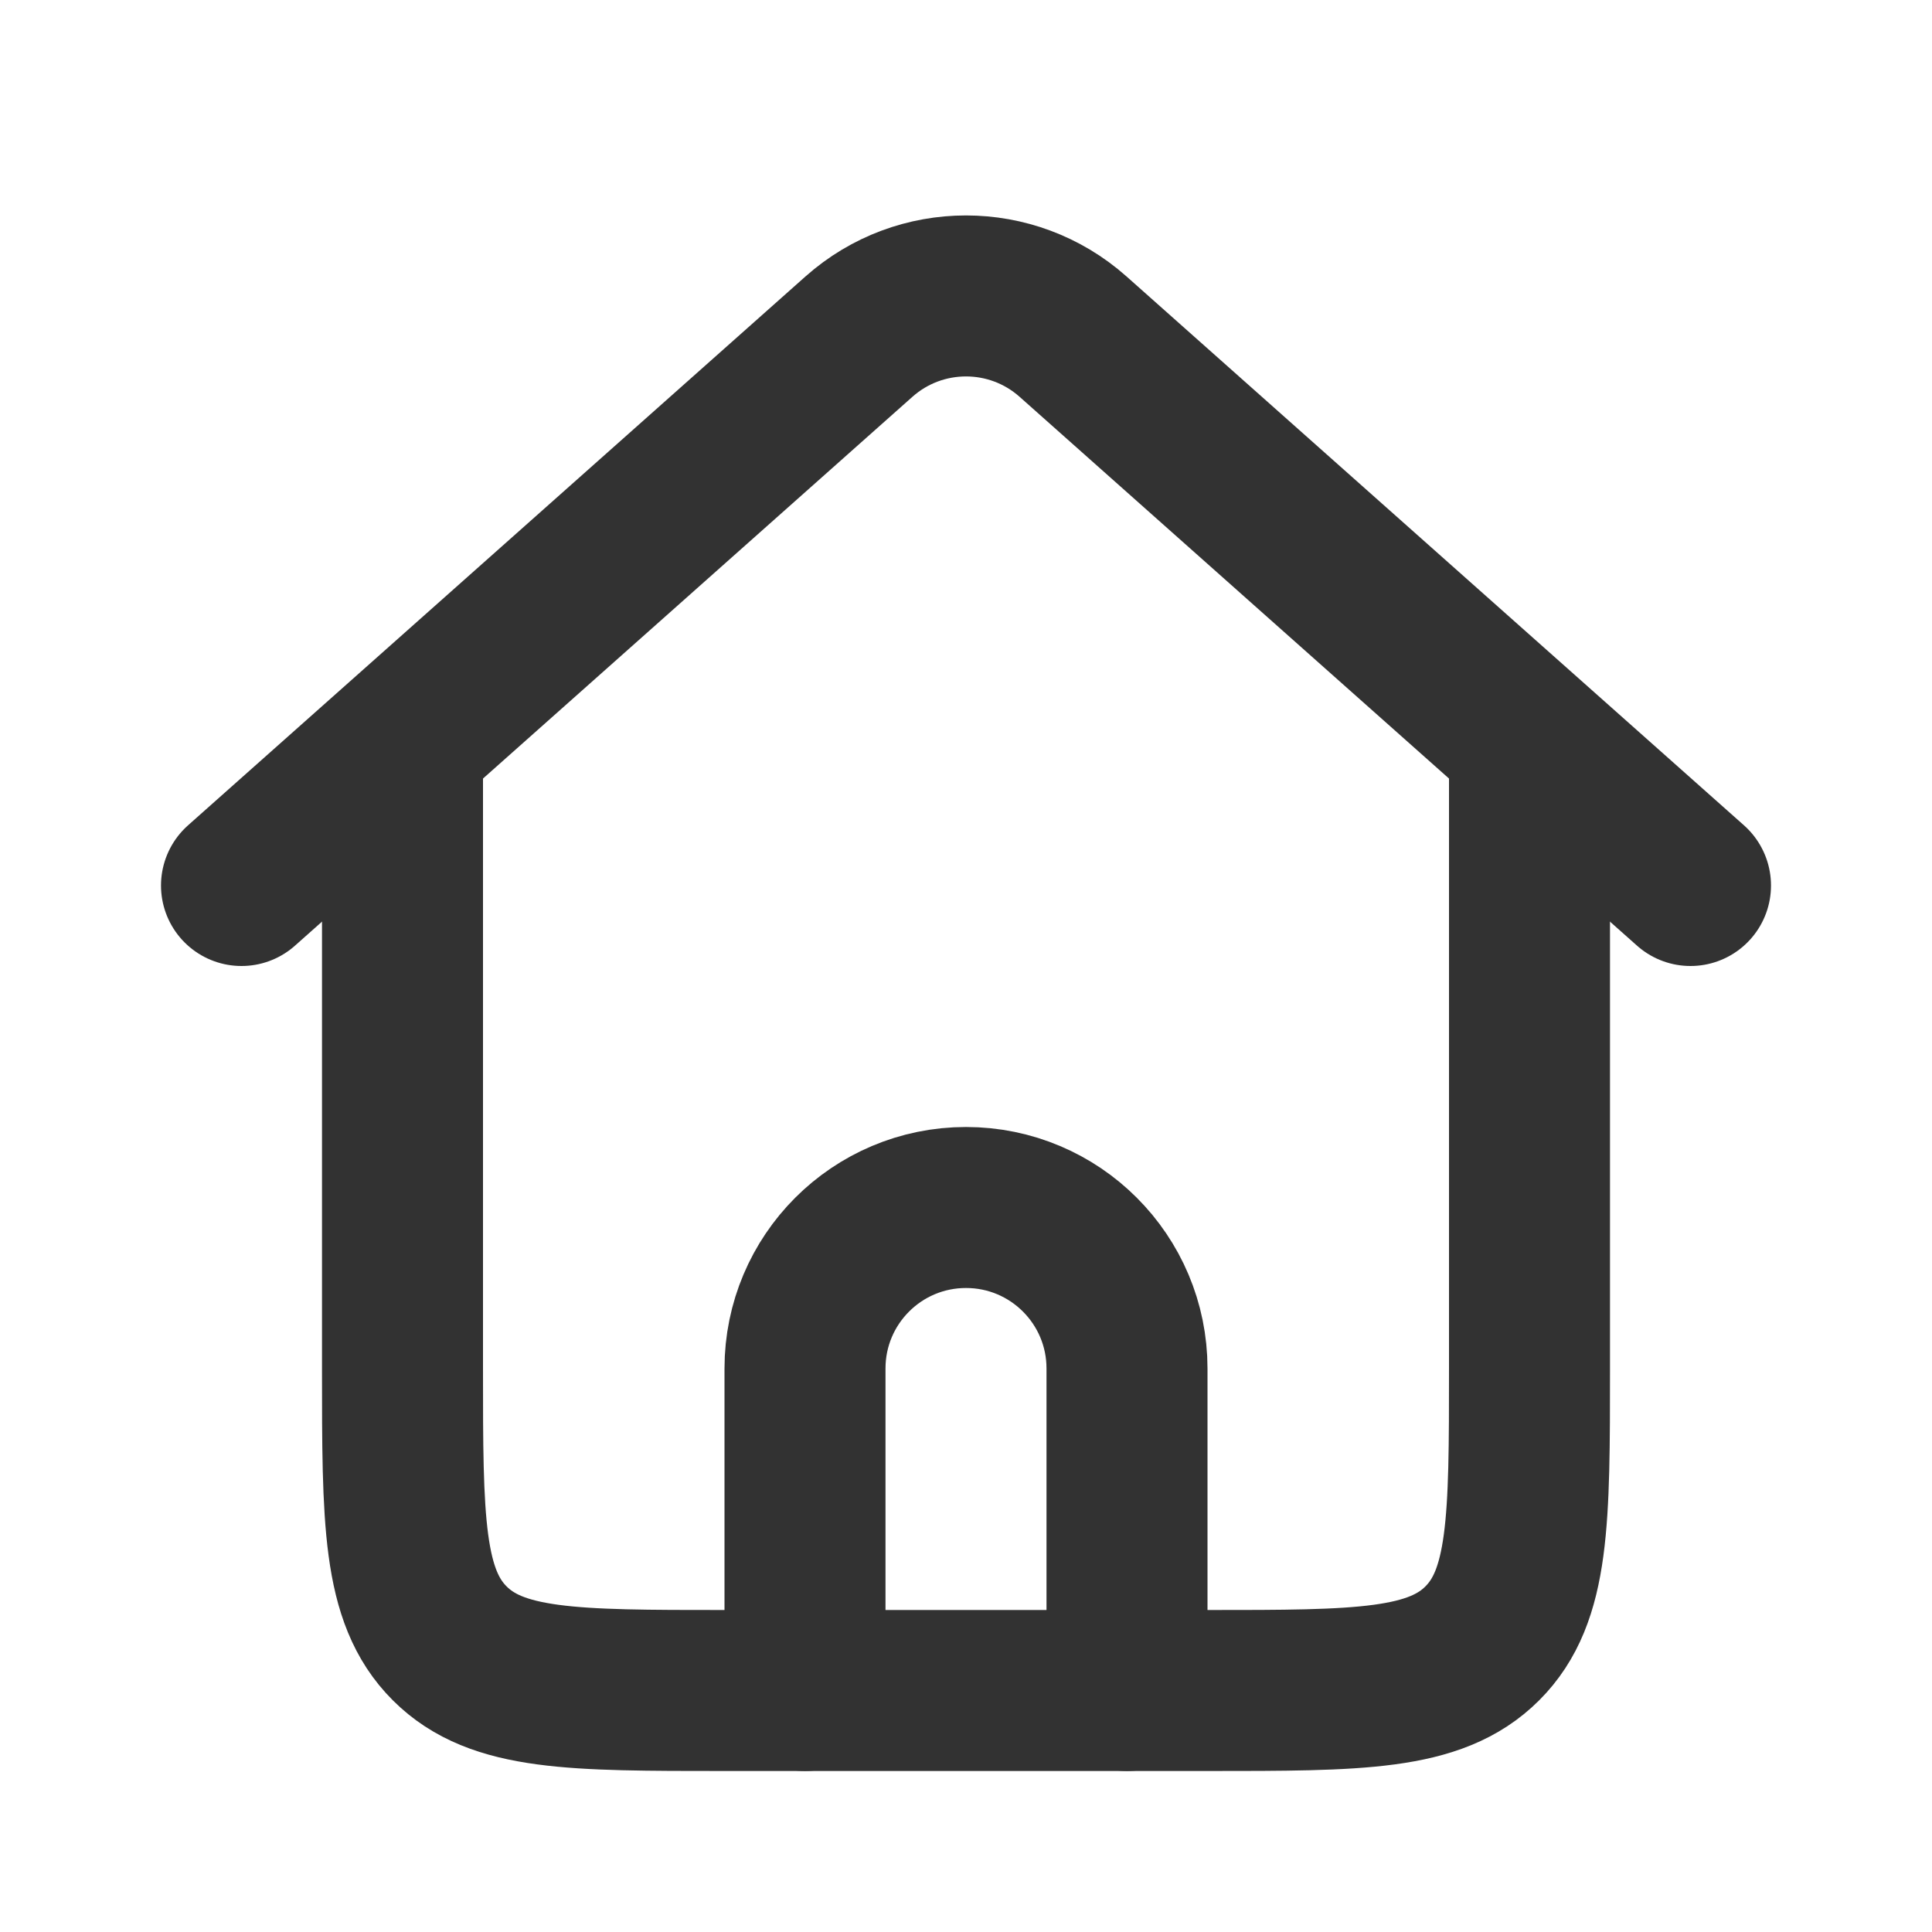
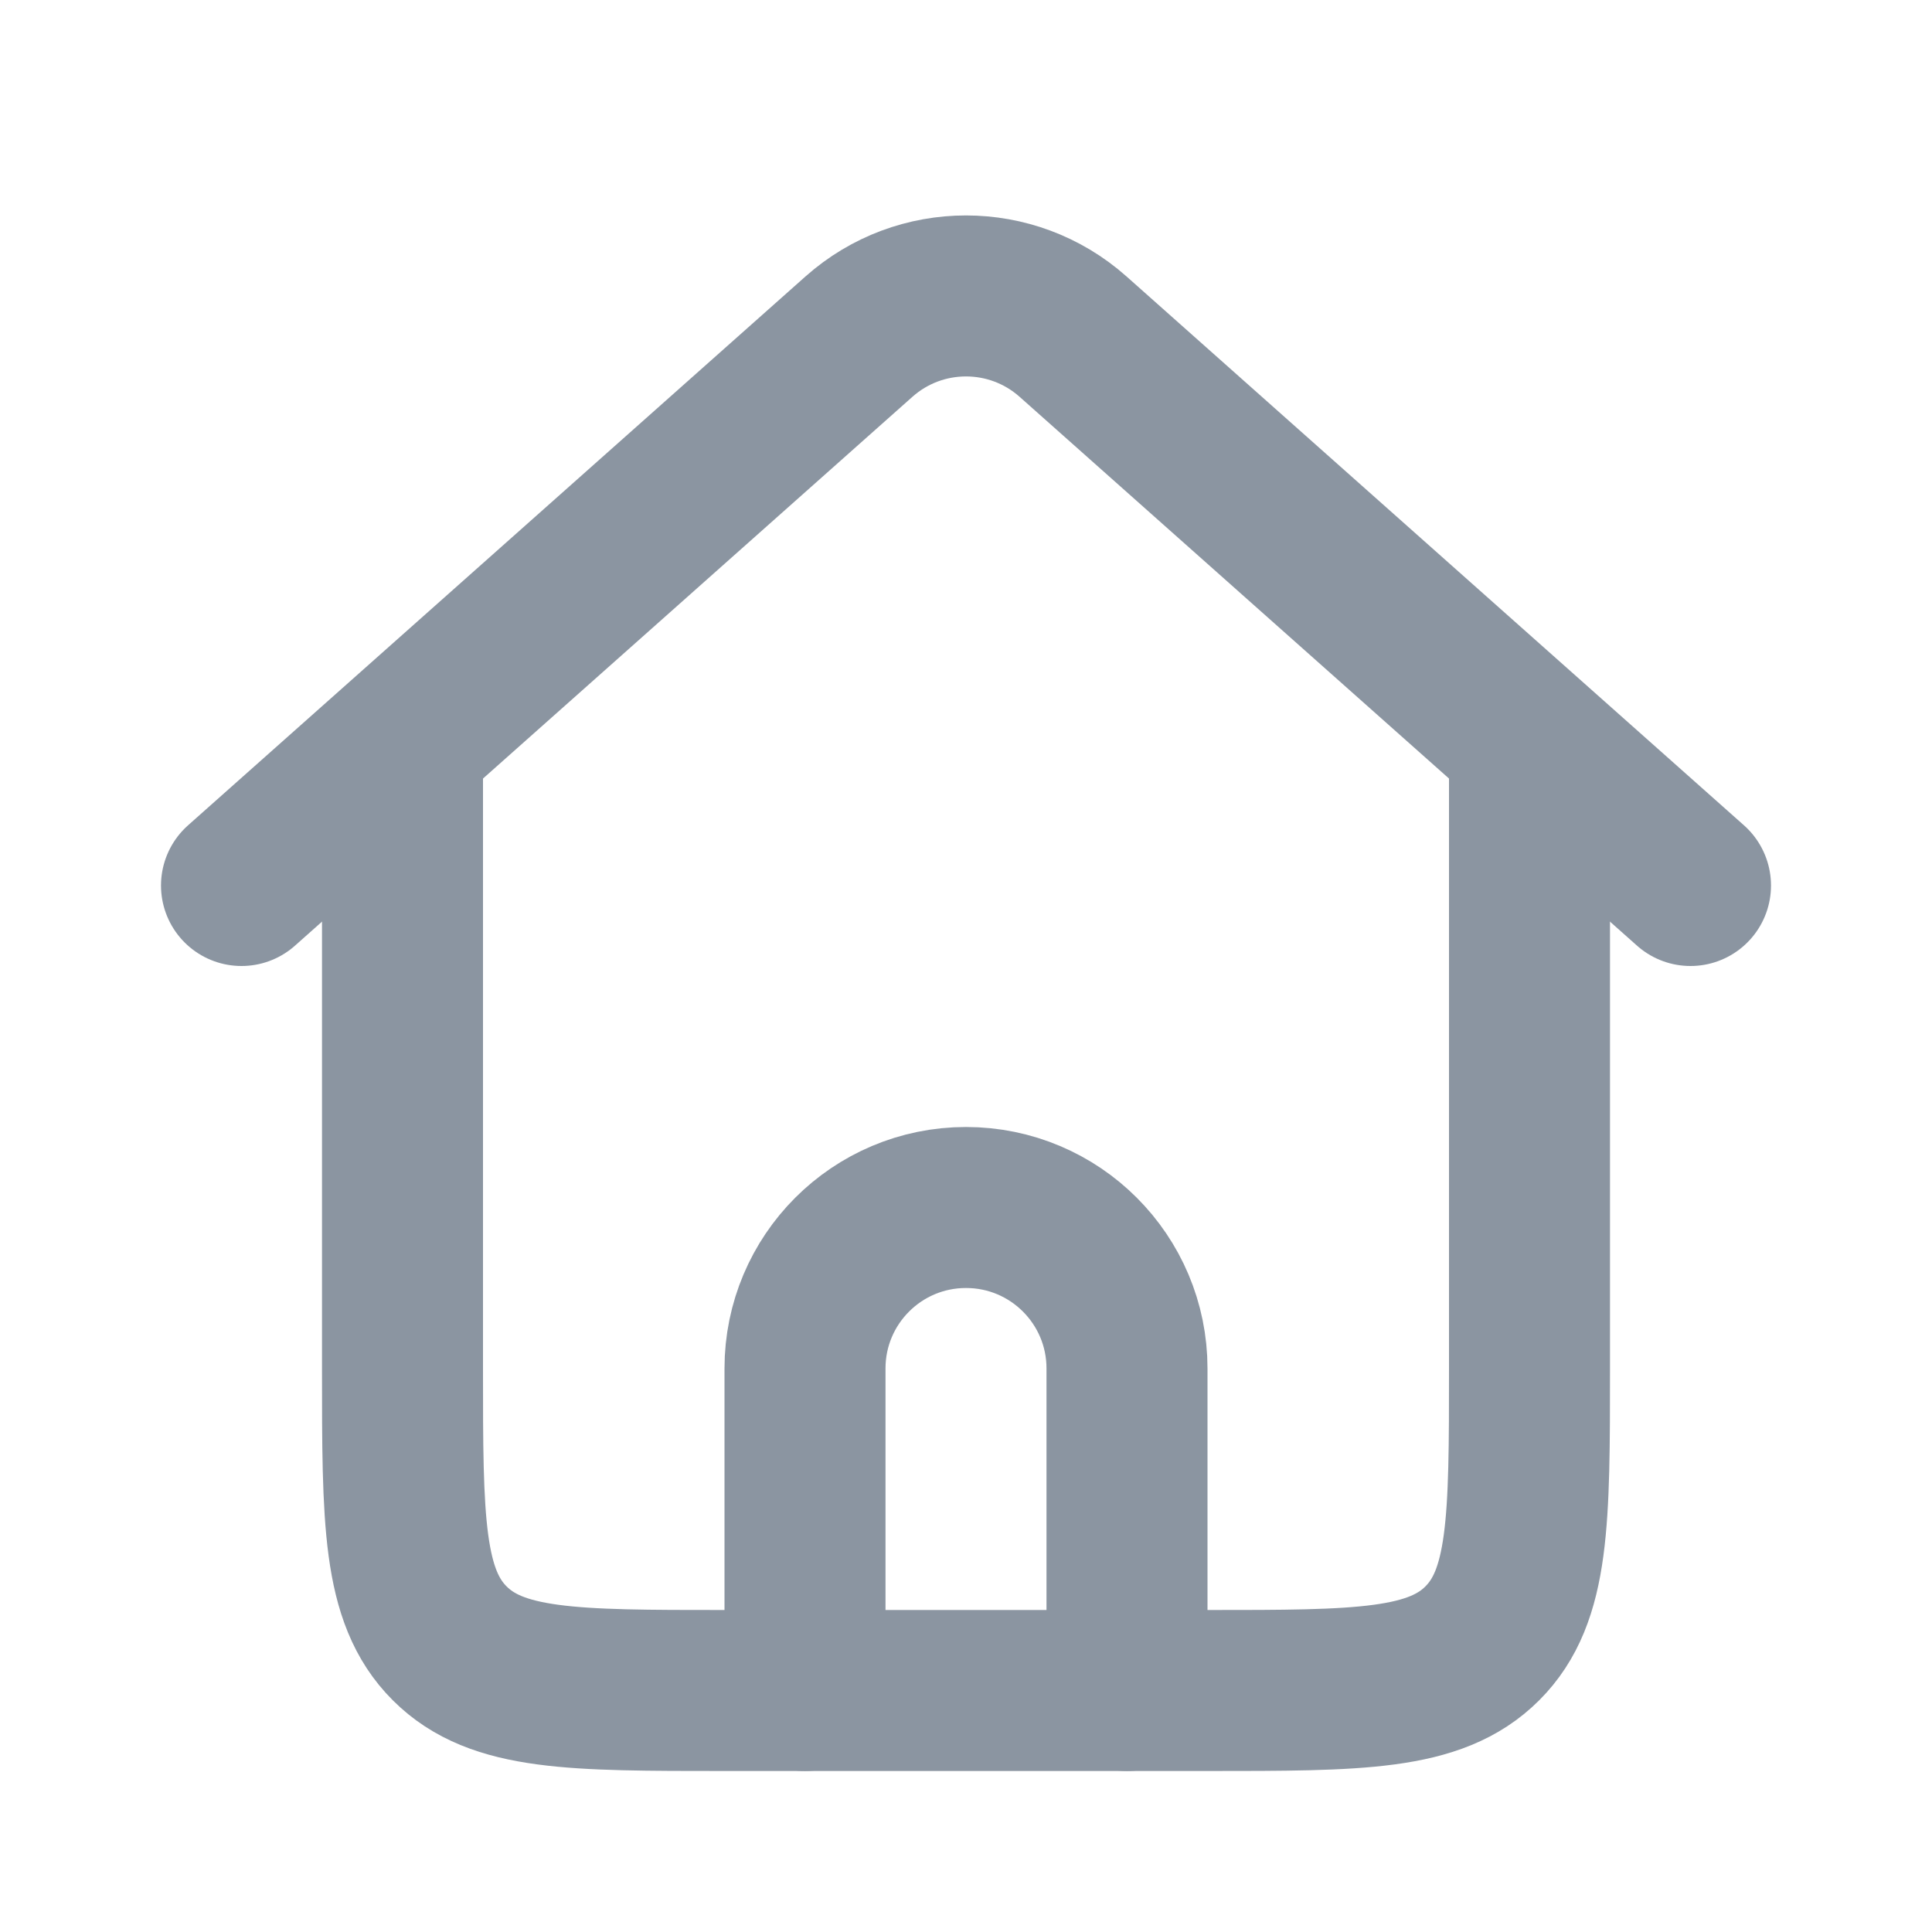
<svg xmlns="http://www.w3.org/2000/svg" width="800px" height="800px" viewBox="0 0 24 24" fill="none">
-   <path d="M19 9L19 17C19 18.886 19 19.828 18.414 20.414C17.828 21 16.886 21 15 21L14 21L10 21L9 21C7.114 21 6.172 21 5.586 20.414C5 19.828 5 18.886 5 17L5 9" stroke="#323232" stroke-width="2" stroke-linejoin="round" />
-   <path d="M3 11L7.5 7L10.671 4.181C11.429 3.508 12.571 3.508 13.329 4.181L16.5 7L21 11" stroke="#323232" stroke-width="2" stroke-linecap="round" stroke-linejoin="round" />
-   <path d="M10 21V17C10 15.895 10.895 15 12 15V15C13.105 15 14 15.895 14 17V21" stroke="#323232" stroke-width="2" stroke-linecap="round" stroke-linejoin="round" />
+   <path d="M19 9L19 17C19 18.886 19 19.828 18.414 20.414C17.828 21 16.886 21 15 21L14 21L10 21L9 21C7.114 21 6.172 21 5.586 20.414C5 19.828 5 18.886 5 17L5 9" stroke="#8B95A1" stroke-width="2" stroke-linejoin="round" />
+   <path d="M3 11L7.5 7L10.671 4.181C11.429 3.508 12.571 3.508 13.329 4.181L16.5 7L21 11" stroke="#8B95A1" stroke-width="2" stroke-linecap="round" stroke-linejoin="round" />
+   <path d="M10 21V17C10 15.895 10.895 15 12 15V15C13.105 15 14 15.895 14 17V21" stroke="#8B95A1" stroke-width="2" stroke-linecap="round" stroke-linejoin="round" />
</svg>
